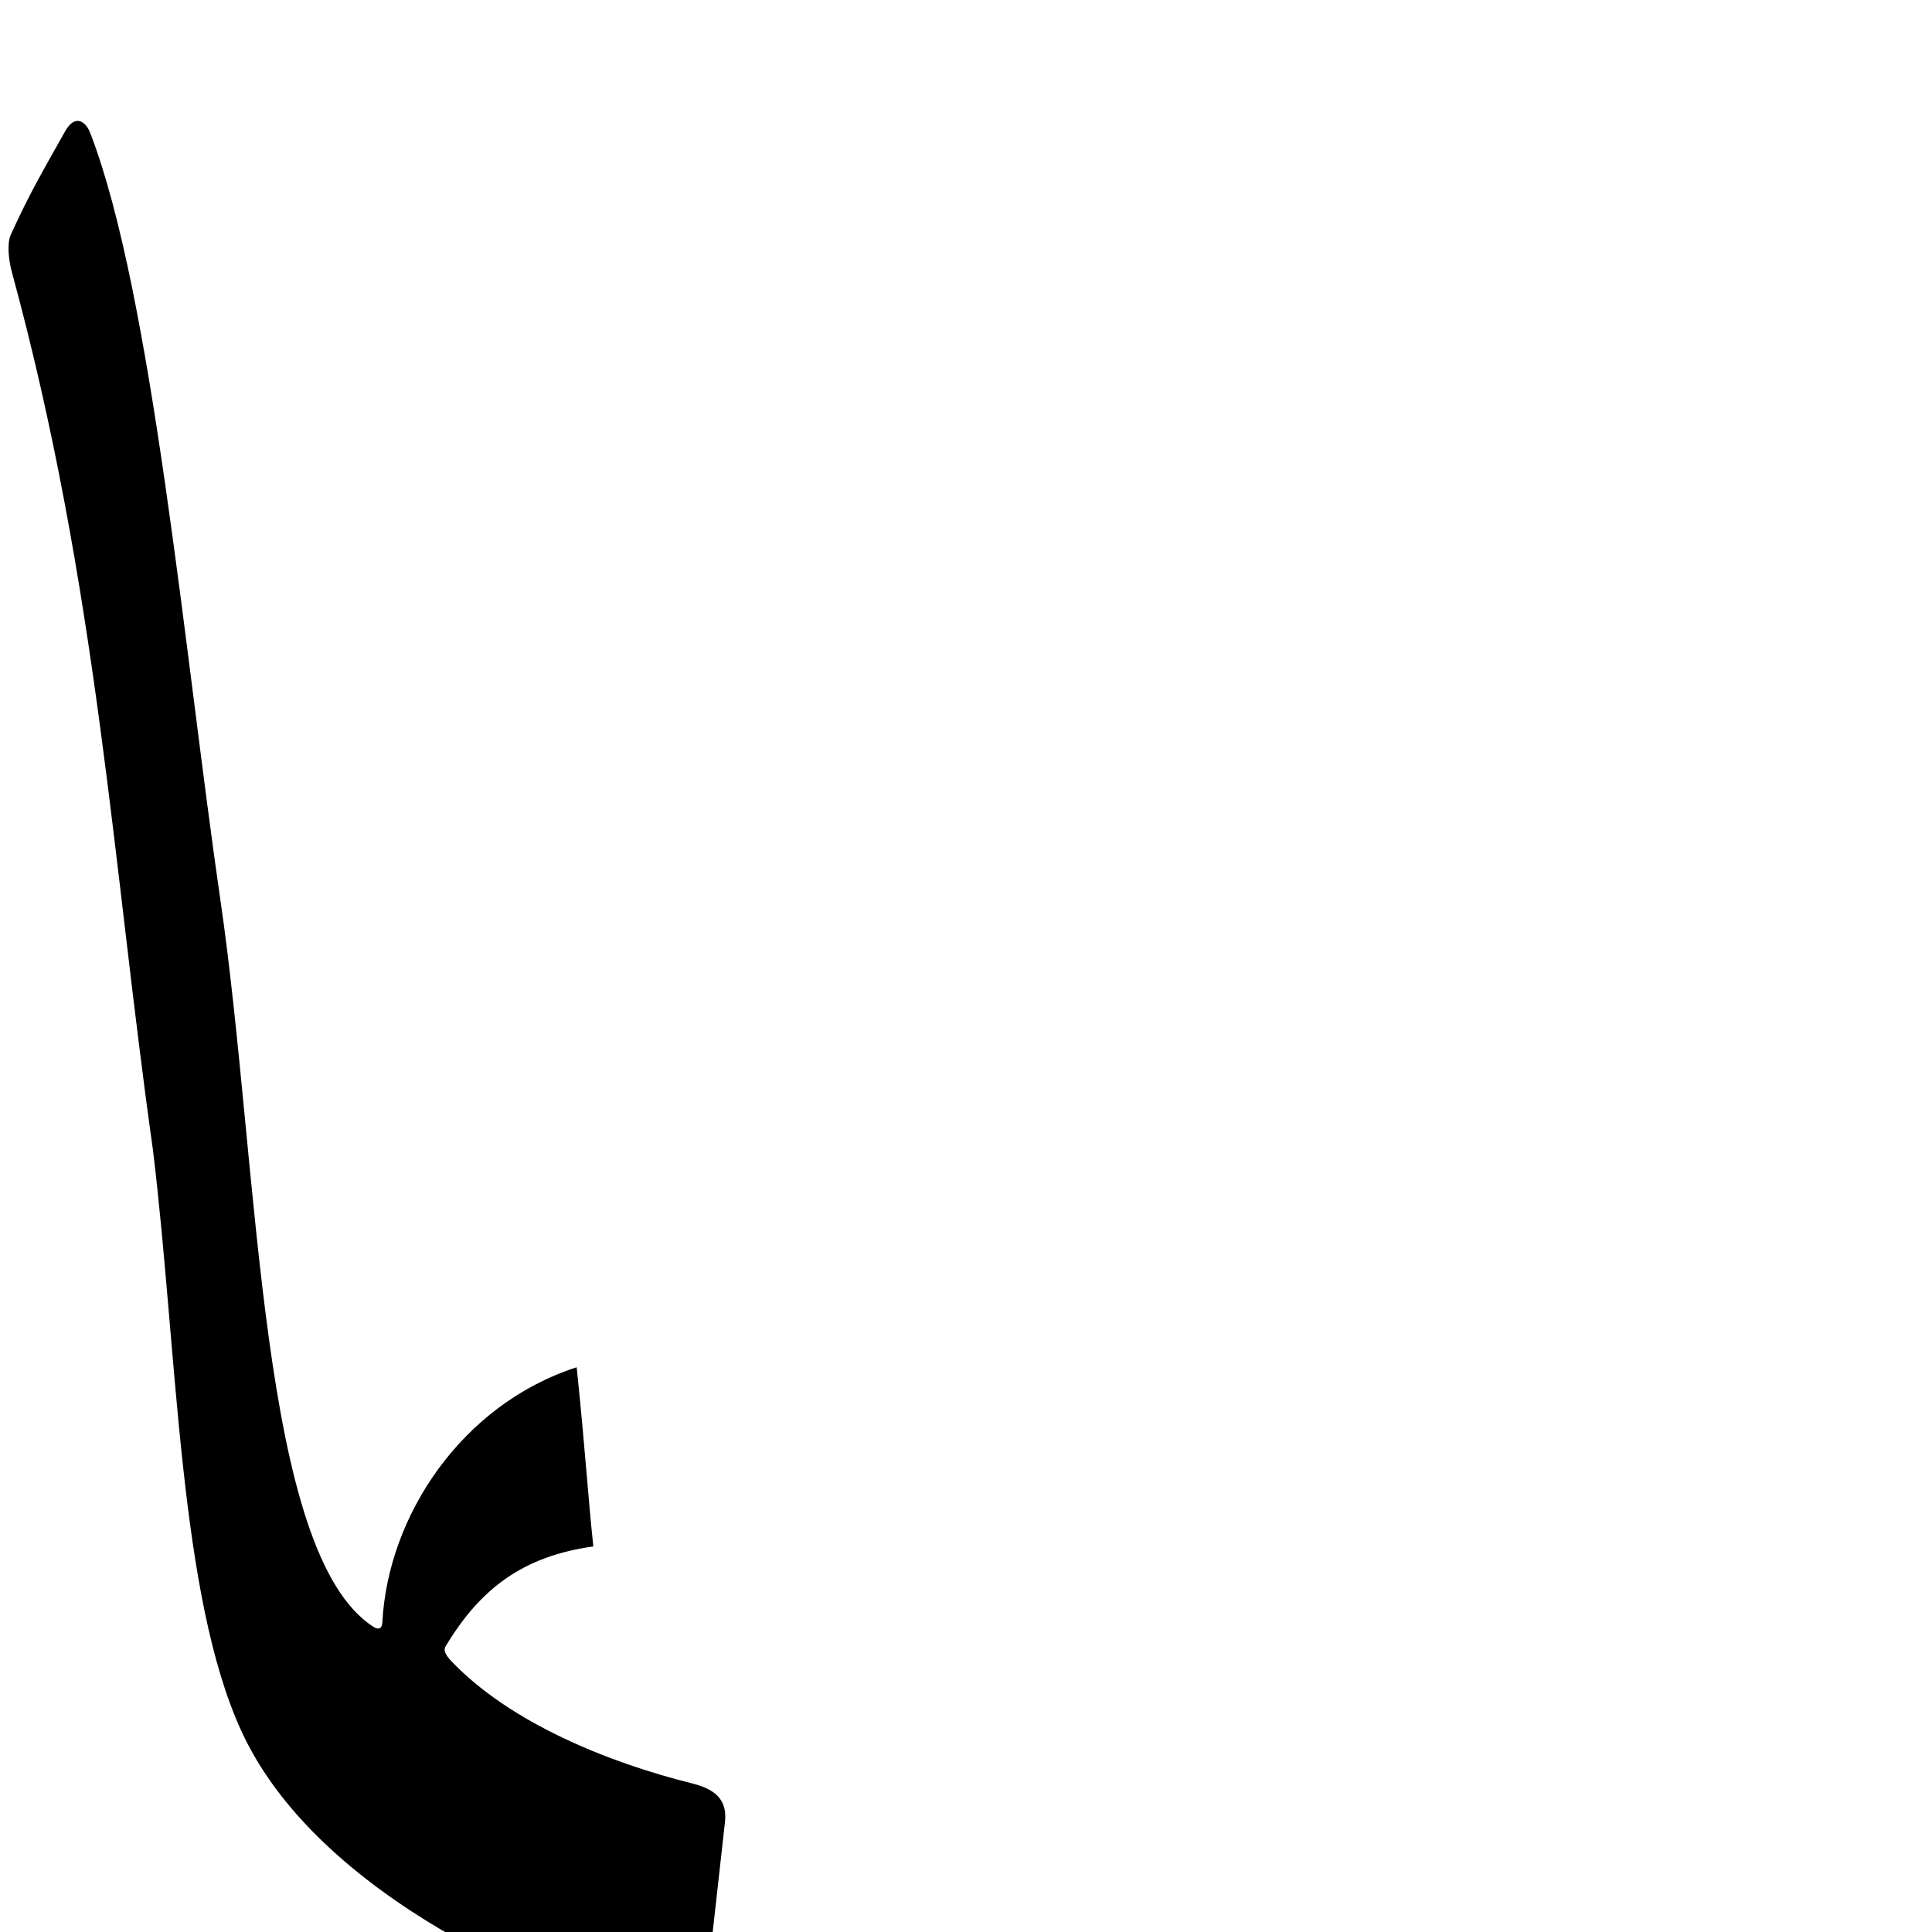
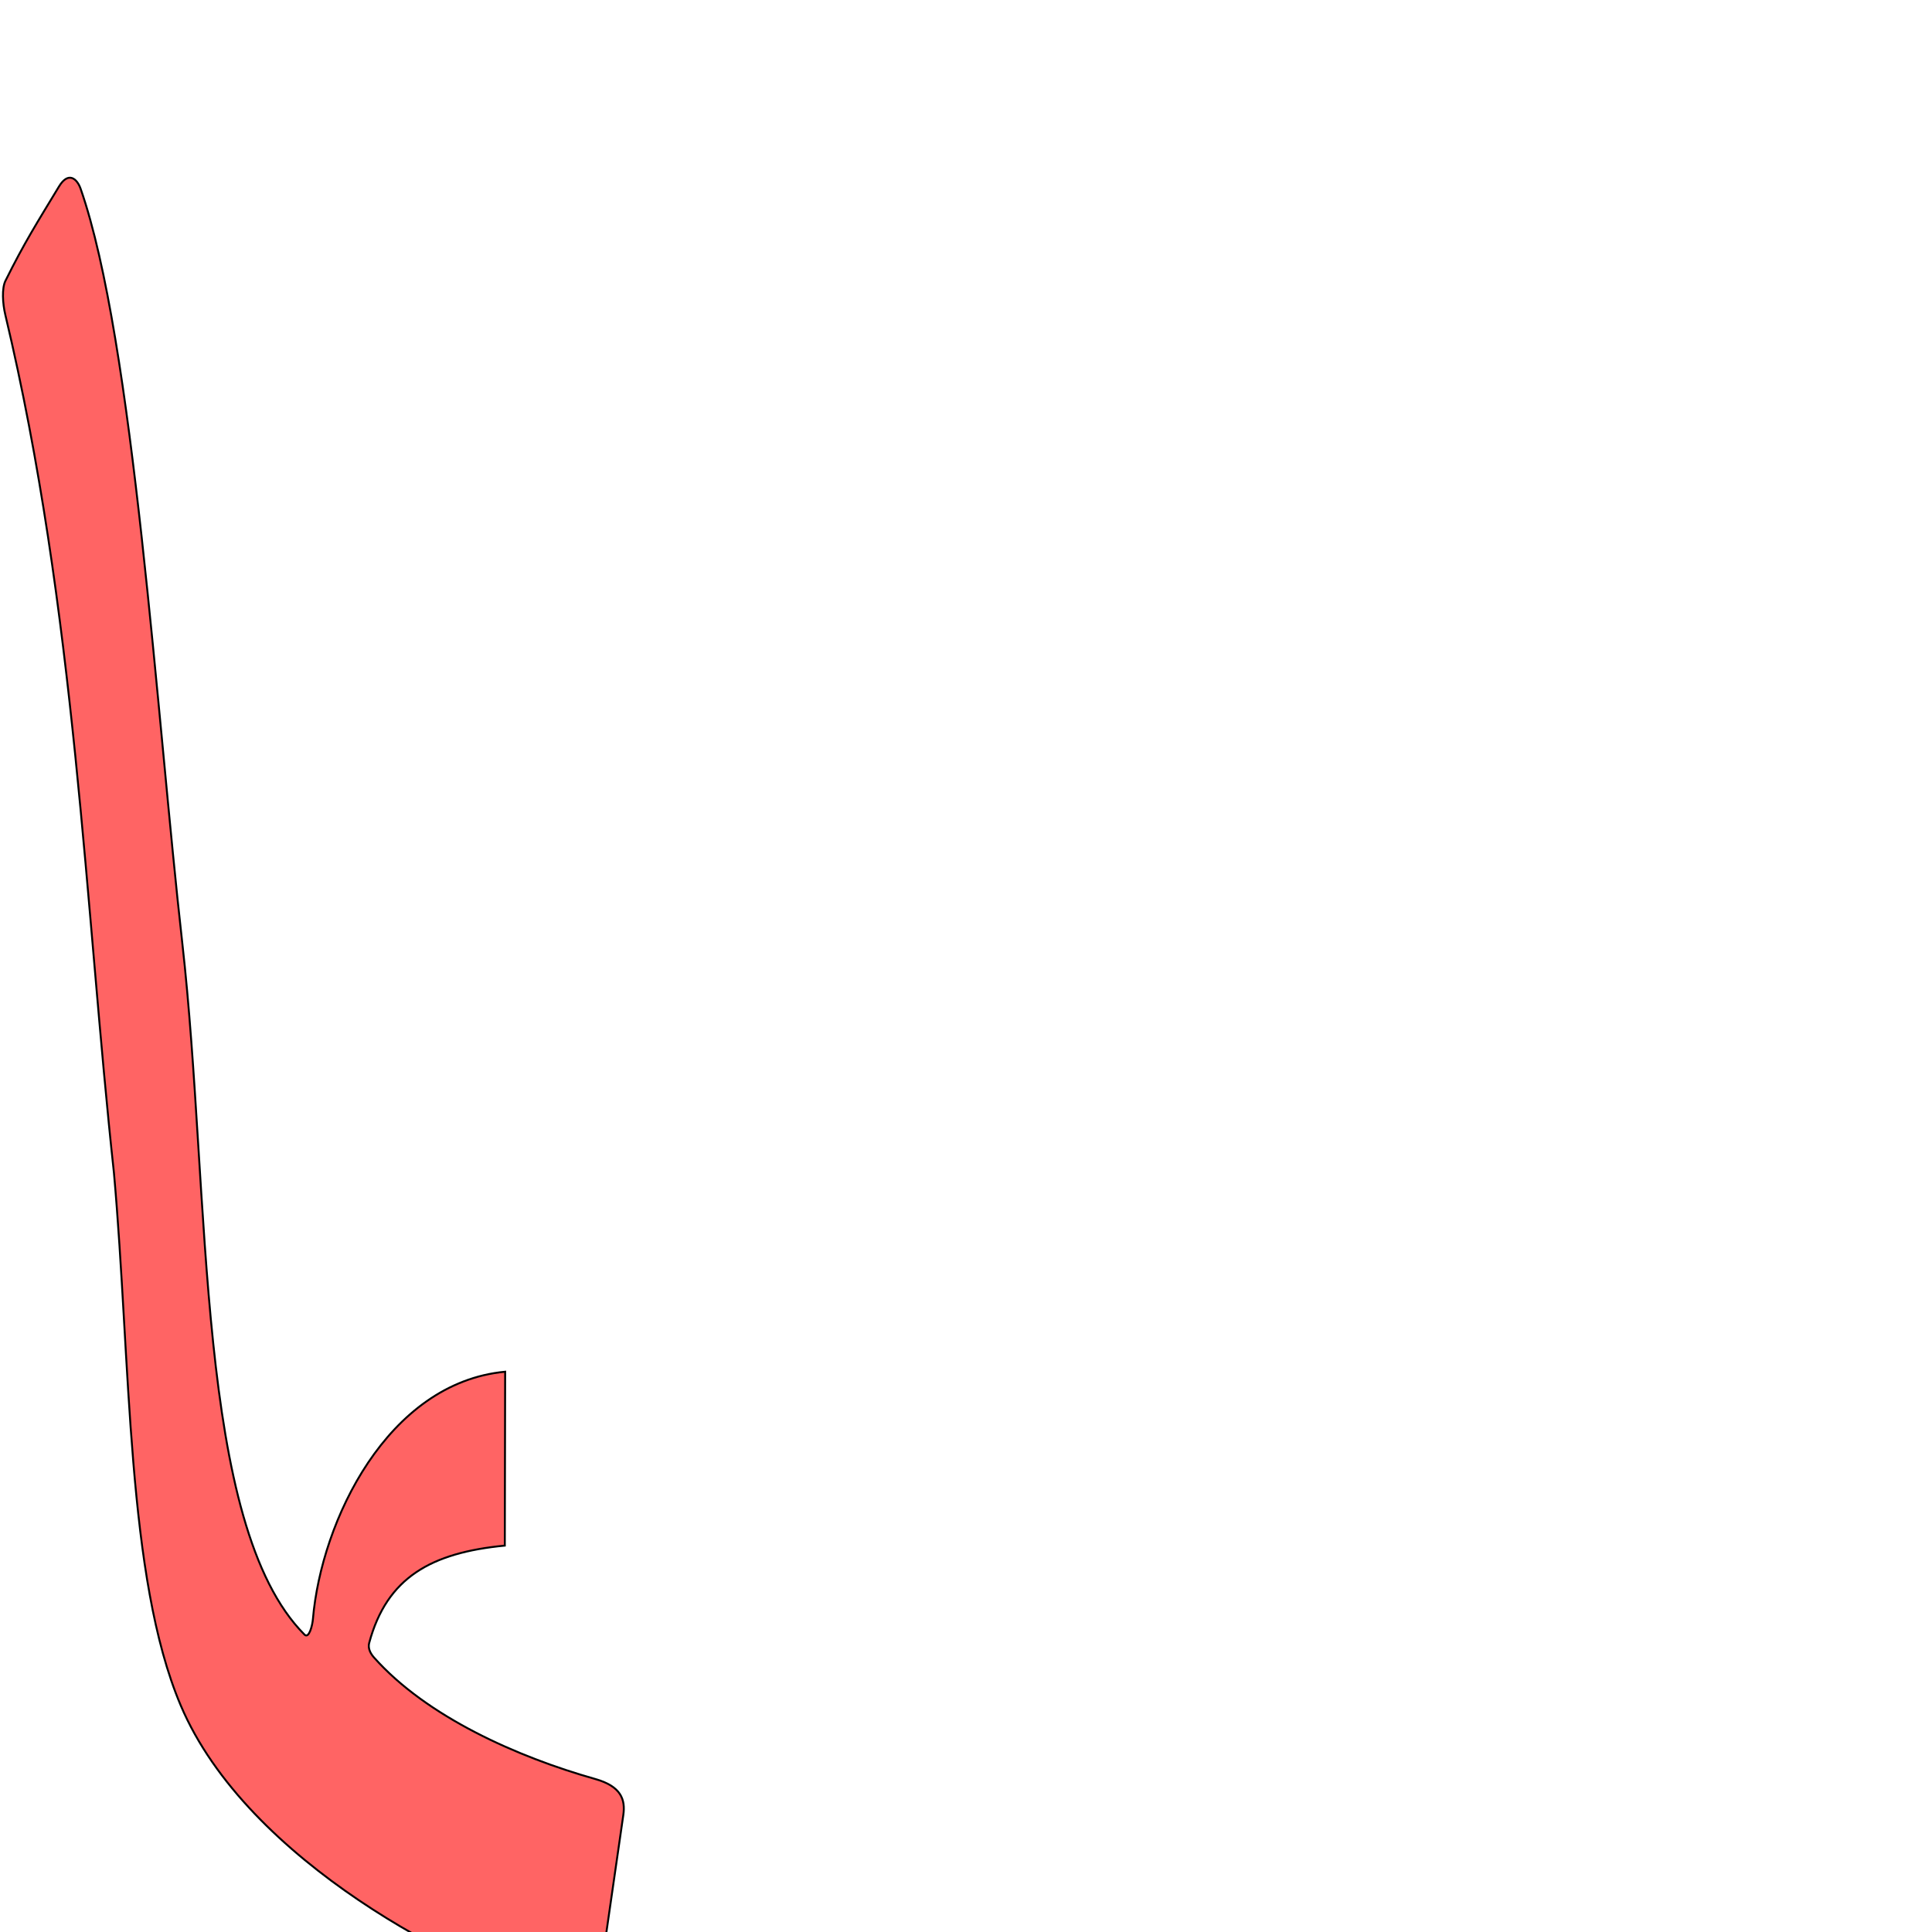
<svg xmlns="http://www.w3.org/2000/svg" version="1.0" width="1000" height="1000" id="svg5496">
  <defs id="defs5498">
    </defs>
  <g id="layer1" transform="translate(-209.2511,244.151)" />
-   <path style="fill:#000000;fill-rule:evenodd;stroke:#000000;stroke-width:1px;stroke-linecap:butt;stroke-linejoin:miter;stroke-opacity:1;fill-opacity:1" d="M 306.562,800 C 271.001,805.114 248.531,821.284 230.156,851.987 C 228.573,854.632 231.076,857.84 233.053,859.929 C 263.431,892.011 314.583,912.769 358.48,923.667 C 373.029,927.278 375.689,934.573 374.725,943.215 L 364.537,1034.515 C 362.927,1048.946 347.543,1046.727 338.932,1044.702 C 289.293,1033.03 165.427,982.39 125.551,896.134 C 93.03,825.787 92.49,700.443 79.625,594.865 C 58.953,448.726 51.162,304.184 6.608,140.627 C 4.863,134.221 4.129,125.856 6.057,121.629 C 16.015,99.802 22.741,88.53 34.141,68.215 C 39.075,59.422 44.089,63.43 46.256,69.041 C 78.481,152.486 95.275,340.234 113.527,465.51 C 134.058,606.436 133.465,804.412 193.075,842.49 C 196.073,844.405 198.217,843.347 198.407,839.724 C 201.293,784.82 239.207,727.645 298.057,708.364 C 302.402,750.226 303.987,776.173 306.562,800 z" id="path2405" />
+   <path style="fill:#ff0000;fill-opacity:0.608;fill-rule:evenodd;stroke:#000000;stroke-width:1;stroke-linecap:butt;stroke-linejoin:miter;stroke-miterlimit:4;stroke-opacity:1;stroke-dasharray:none" d="m 261.286,800 c -38.053,3.684 -61.03,16.406 -70.202,50.403 -0.746,2.766 0.679,5.464 2.454,7.463 27.253,30.707 74.14,51.519 114.585,62.955 13.404,3.79 15.656,10.646 14.502,18.643 l -12.196,84.492 c -1.928,13.355 -16.15,10.833 -24.087,8.695 C 240.587,1020.323 127.987,964.013 93.534,882.705 65.437,816.395 67.762,705.528 58.976,607.084 44.154,470.734 39.247,316.253 2.765,163.01 c -1.429,-6.002 -1.86,-13.793 0.058,-17.661 9.902,-19.974 16.487,-30.242 27.683,-48.769 4.846,-8.019 9.383,-4.146 11.227,1.13 27.431,78.468 39.405,273.347 52.605,390.248 14.848,131.503 6.726,301.257 63.247,358.09 2.331,2.344 4.094,-4.626 4.379,-7.986 4.325,-50.907 38.699,-122.358 99.503,-128.066 L 261.286,800 z" id="path2405" />
</svg>
